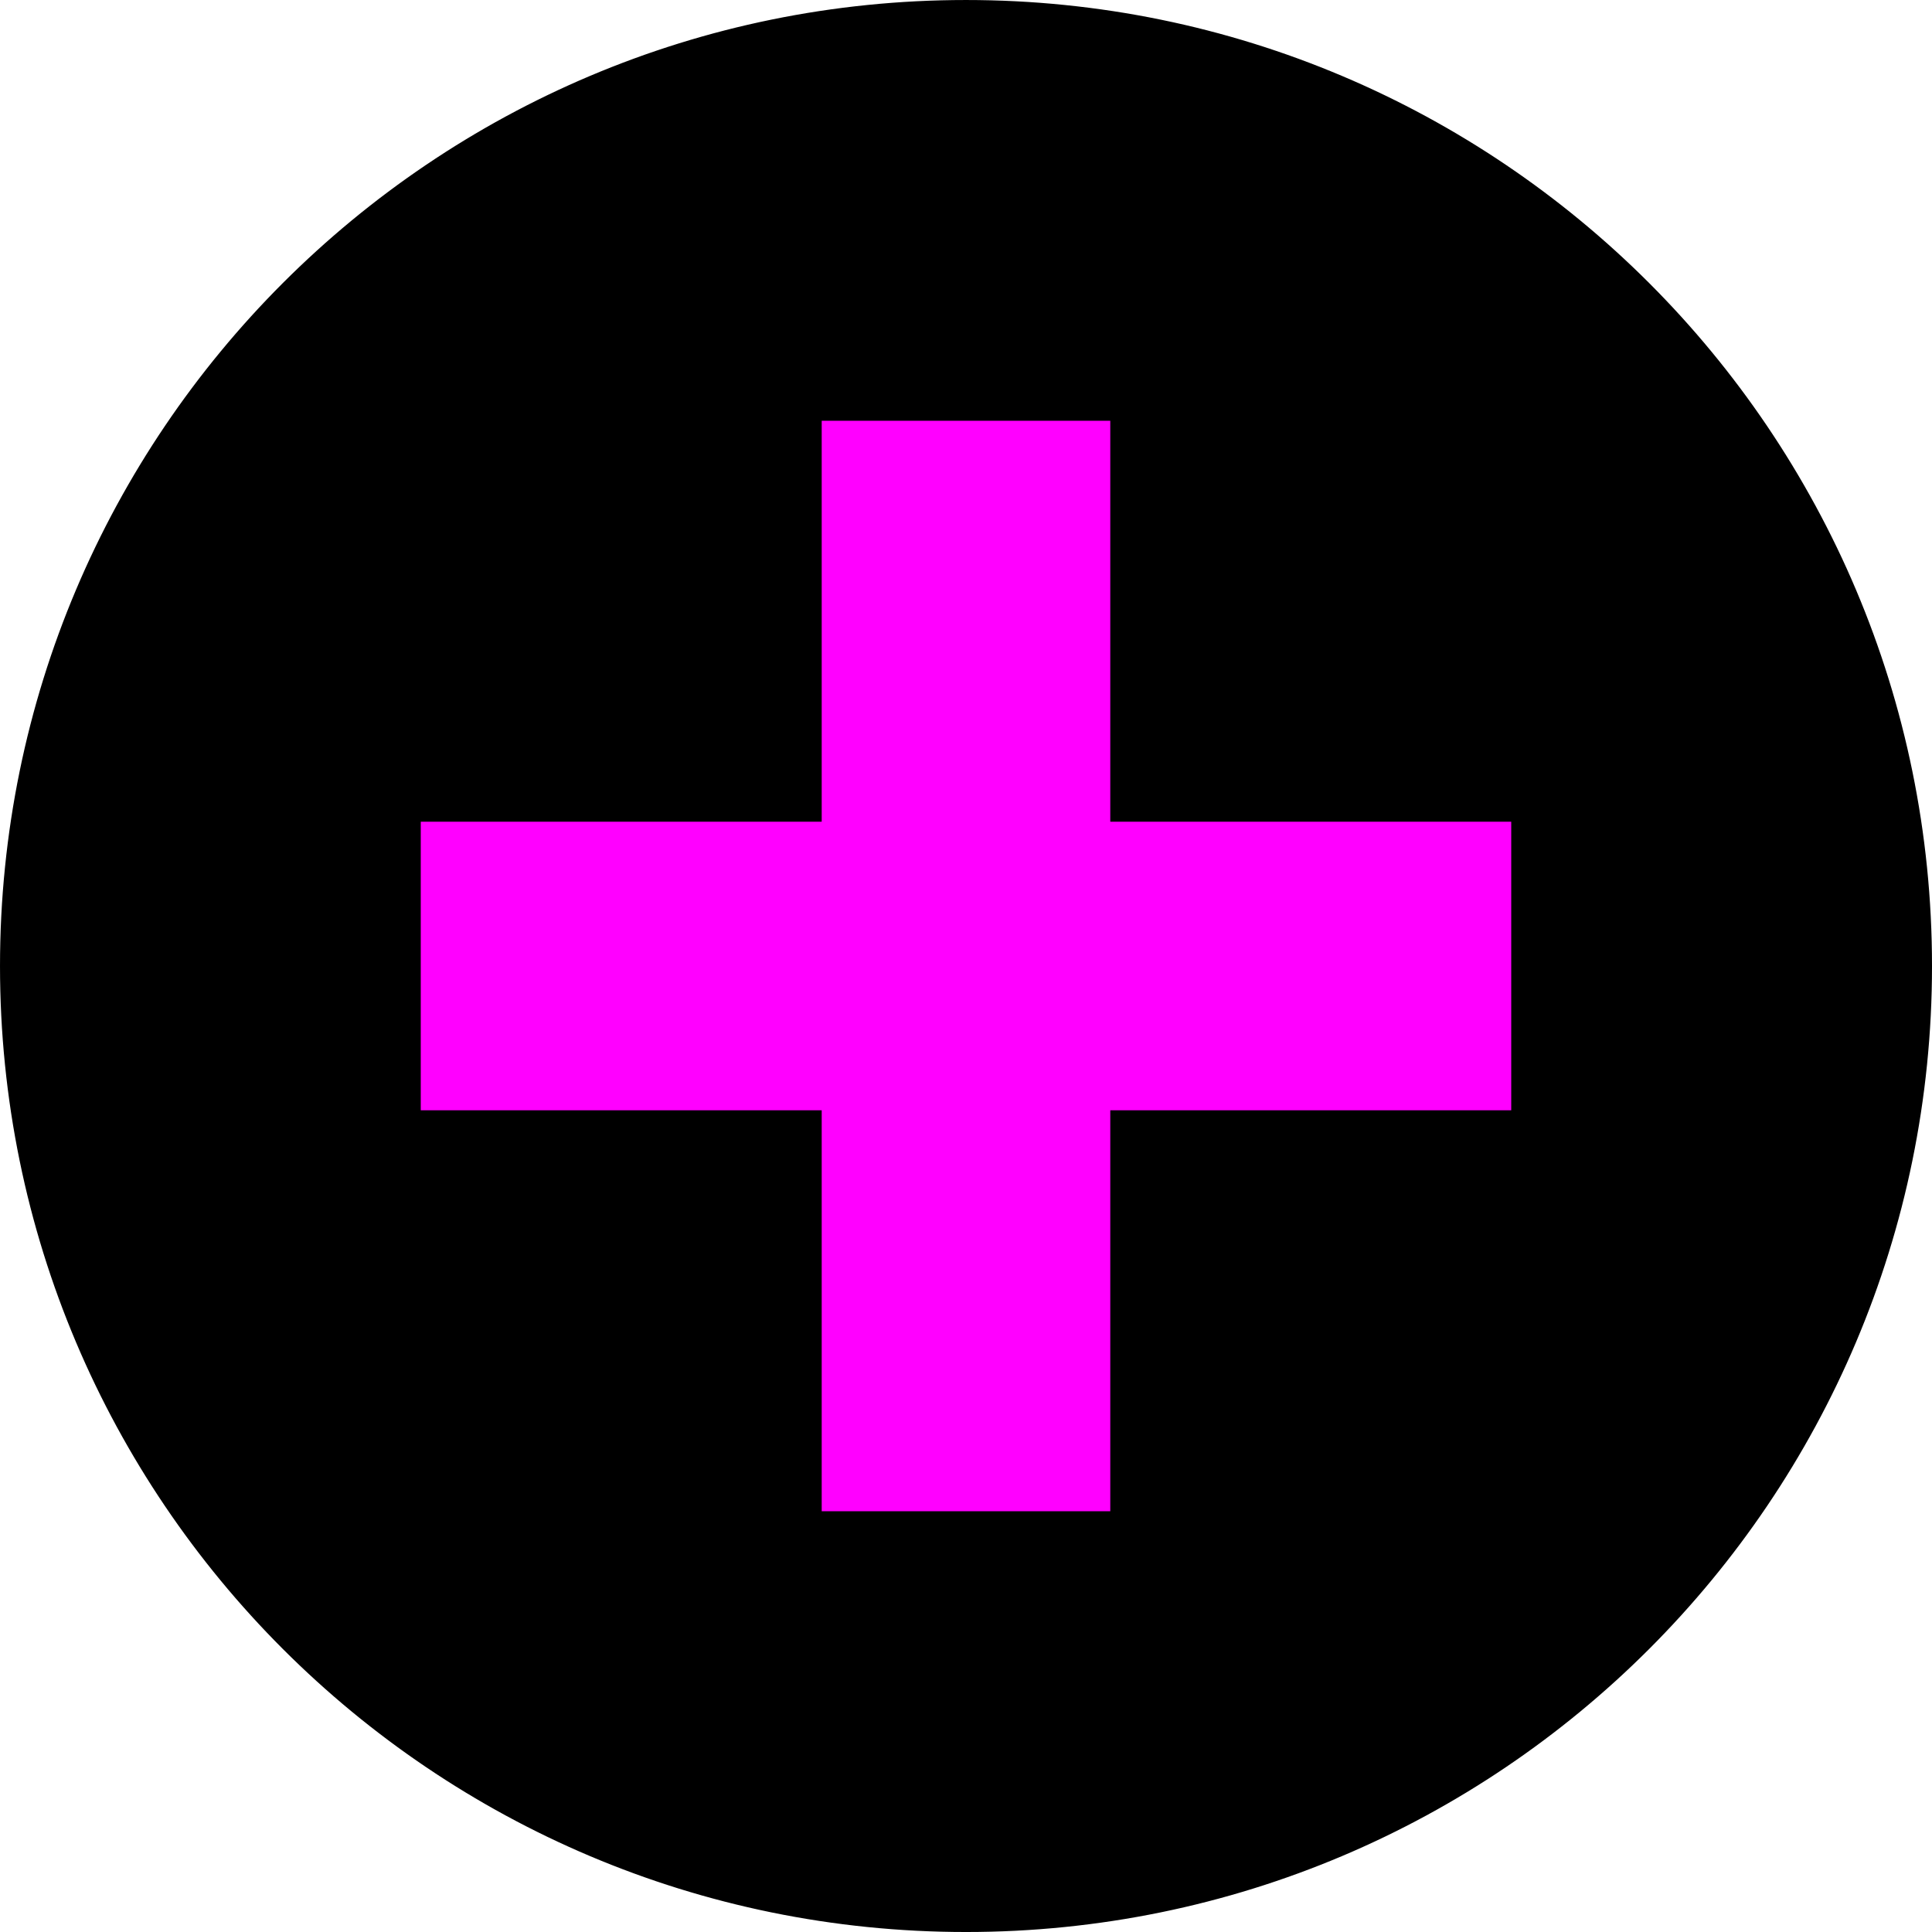
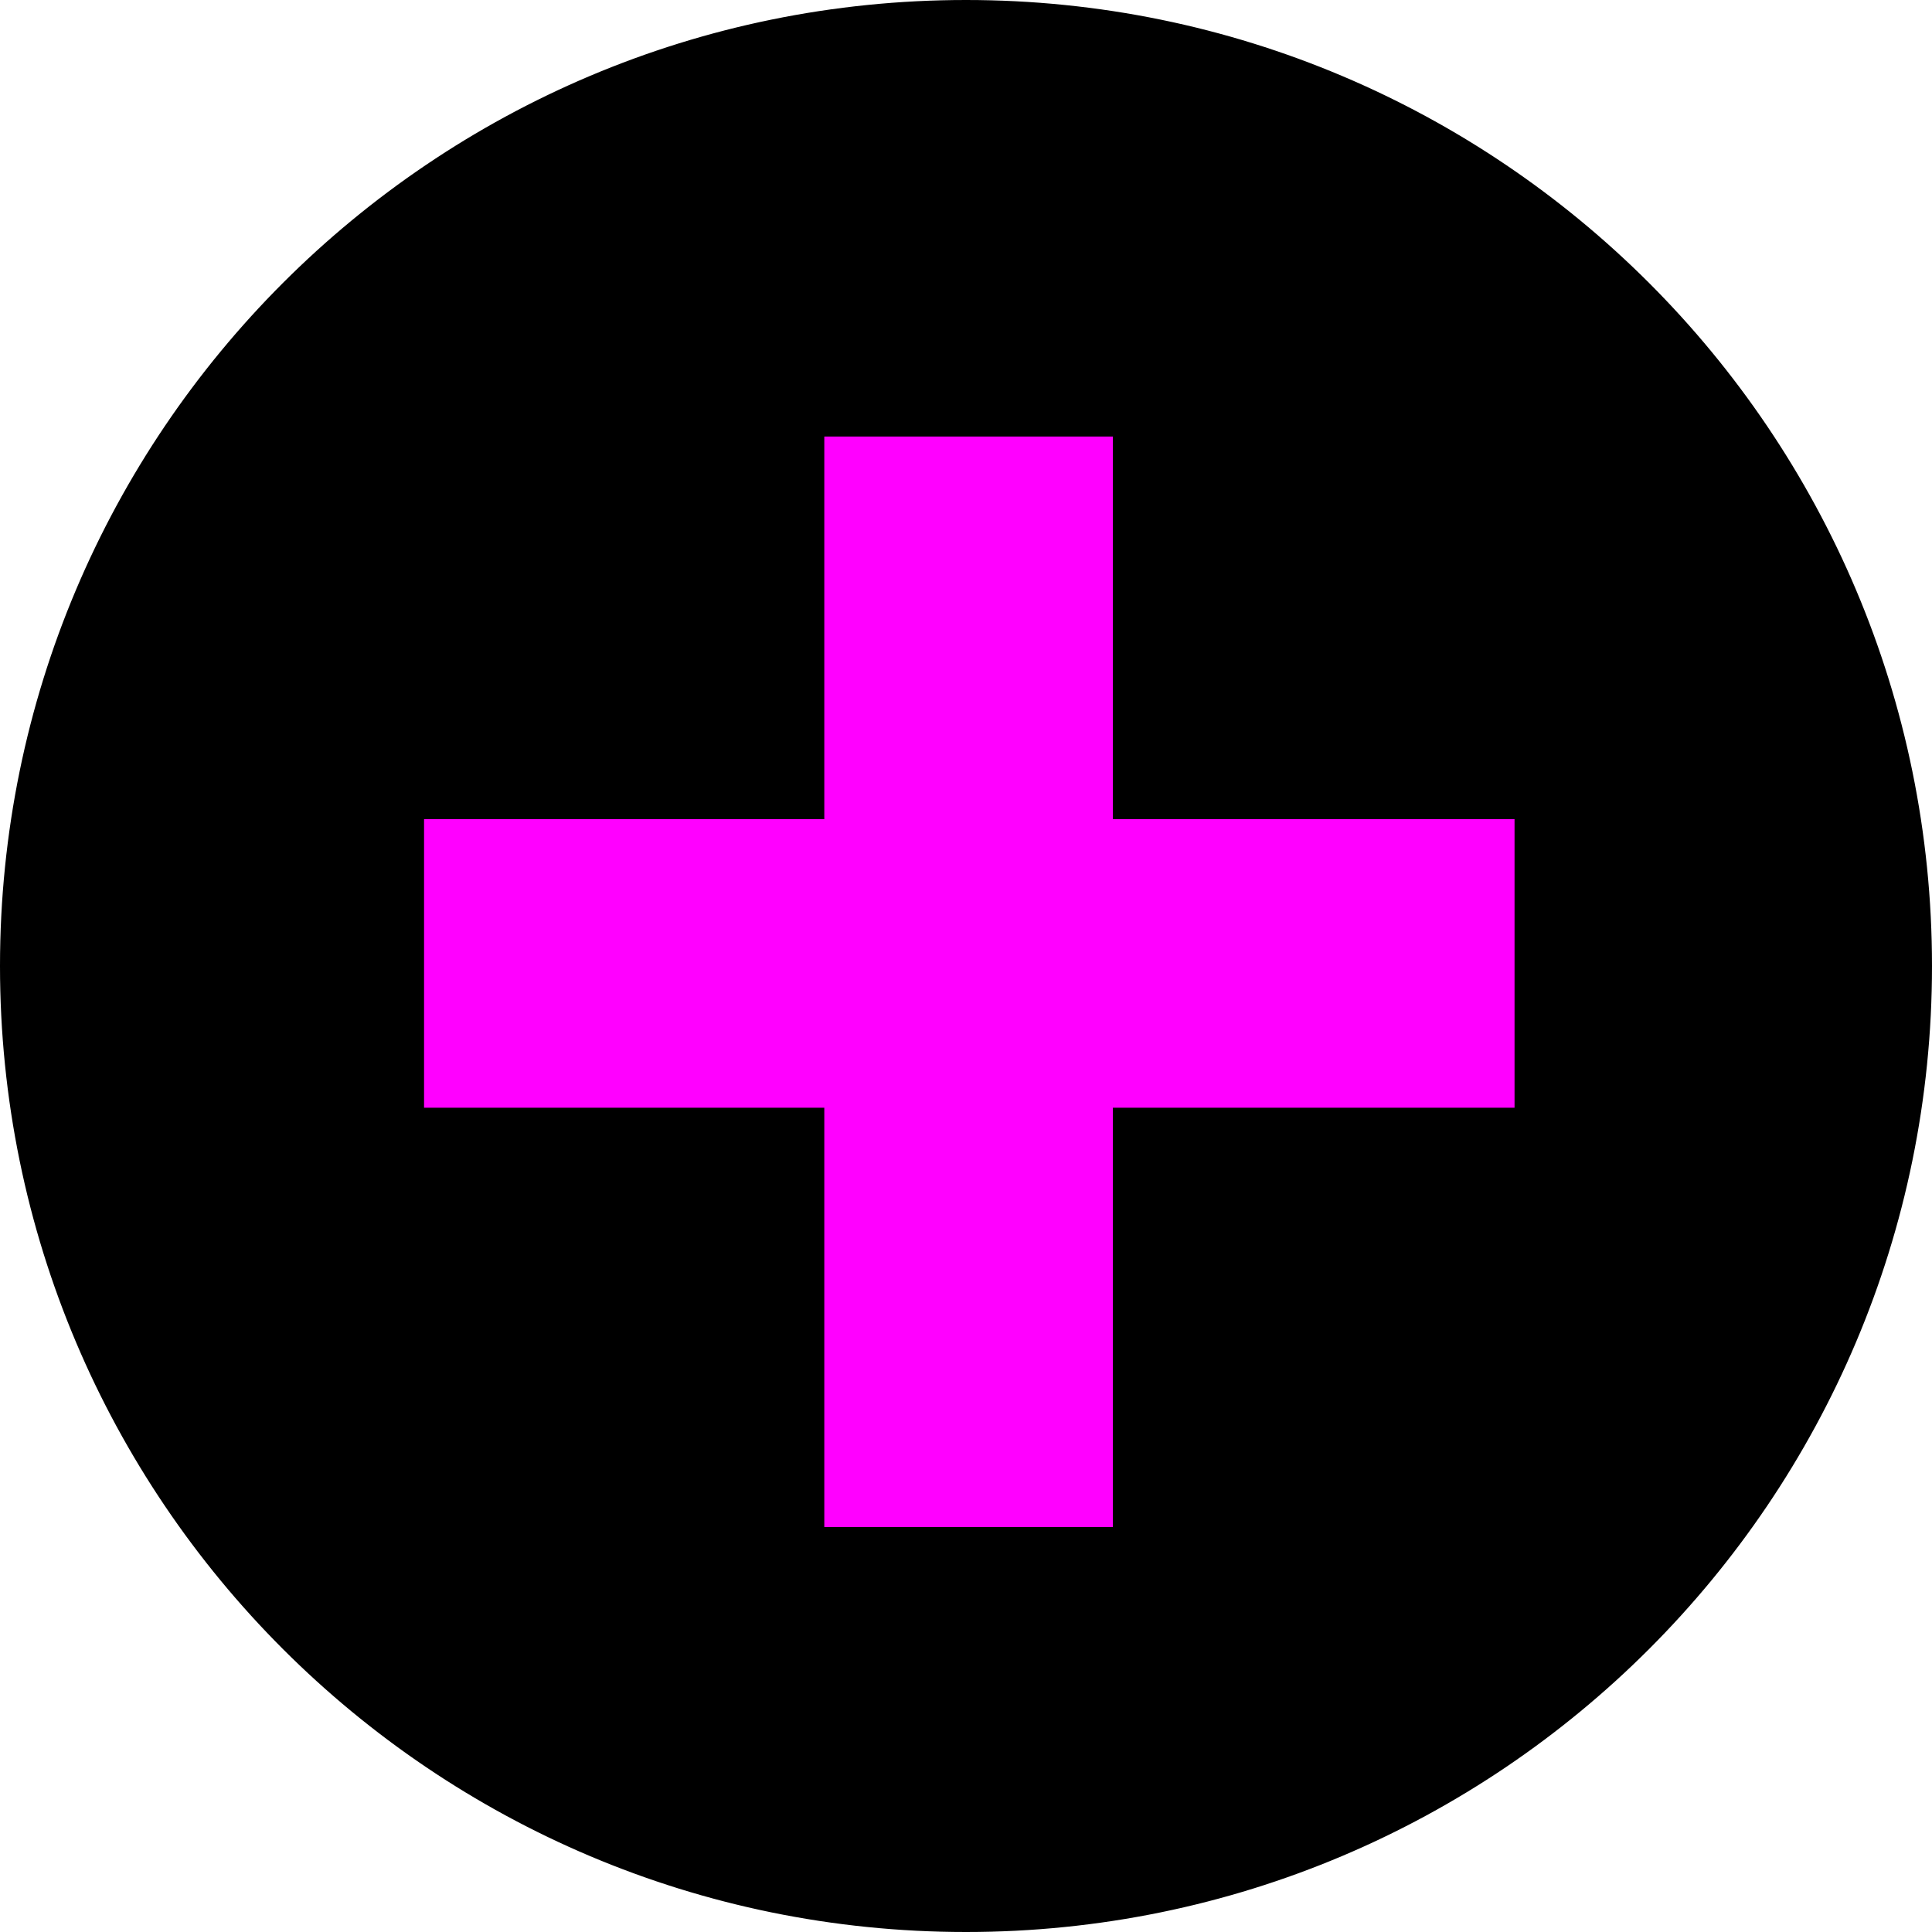
<svg xmlns="http://www.w3.org/2000/svg" width="27.093mm" height="27.093mm" viewBox="0 0 96 96" id="svg13526" version="1.1">
  <defs id="defs13528" />
-   <g id="WRO" transform="translate(-566.2857,-412.9336)">
-     <circle style="opacity:1;fill:#000000;fill-opacity:1;stroke:#000000;stroke-width:1;stroke-miterlimit:4;stroke-dasharray:none;stroke-opacity:1" id="path4304-31-1-8" cx="614.286" cy="460.934" r="47.5" />
-     <rect style="opacity:1;fill:#ff00ff;fill-opacity:1;stroke:none;stroke-width:1.8;stroke-miterlimit:4;stroke-dasharray:none;stroke-opacity:1" id="rect4218-3-6-0" width="14.339" height="54.185" x="453.764" y="-641.378" transform="rotate(90)" />
-     <rect style="opacity:1;fill:#ff00ff;fill-opacity:1;stroke:none;stroke-width:1.8;stroke-miterlimit:4;stroke-dasharray:none;stroke-opacity:1" id="rect4218-3-6-6-2" width="14.339" height="54.185" x="-621.455" y="-488.026" transform="scale(-1)" />
+   <g id="WRO">
+     <circle style="opacity:1;fill:#000000;fill-opacity:1;stroke:#000000;stroke-width:1;stroke-miterlimit:4;stroke-dasharray:none;stroke-opacity:1" id="path4304-31-1-8" cx="48" cy="48" r="47.5" />
+     <rect style="opacity:1;fill:#ff00ff;fill-opacity:1;stroke:none;stroke-width:1.8;stroke-miterlimit:4;stroke-dasharray:none;stroke-opacity:1" id="rect4218-3-6-0" width="14.339" height="54.186" x="40.703" y="-75.257" transform="rotate(90)" />
+     <rect style="opacity:1;fill:#ff00ff;fill-opacity:1;stroke:none;stroke-width:1.8;stroke-miterlimit:4;stroke-dasharray:none;stroke-opacity:1" id="rect4218-3-6-6-2" width="14.339" height="54.185" x="-55.298" y="-75.876" transform="scale(-1)" />
  </g>
</svg>
